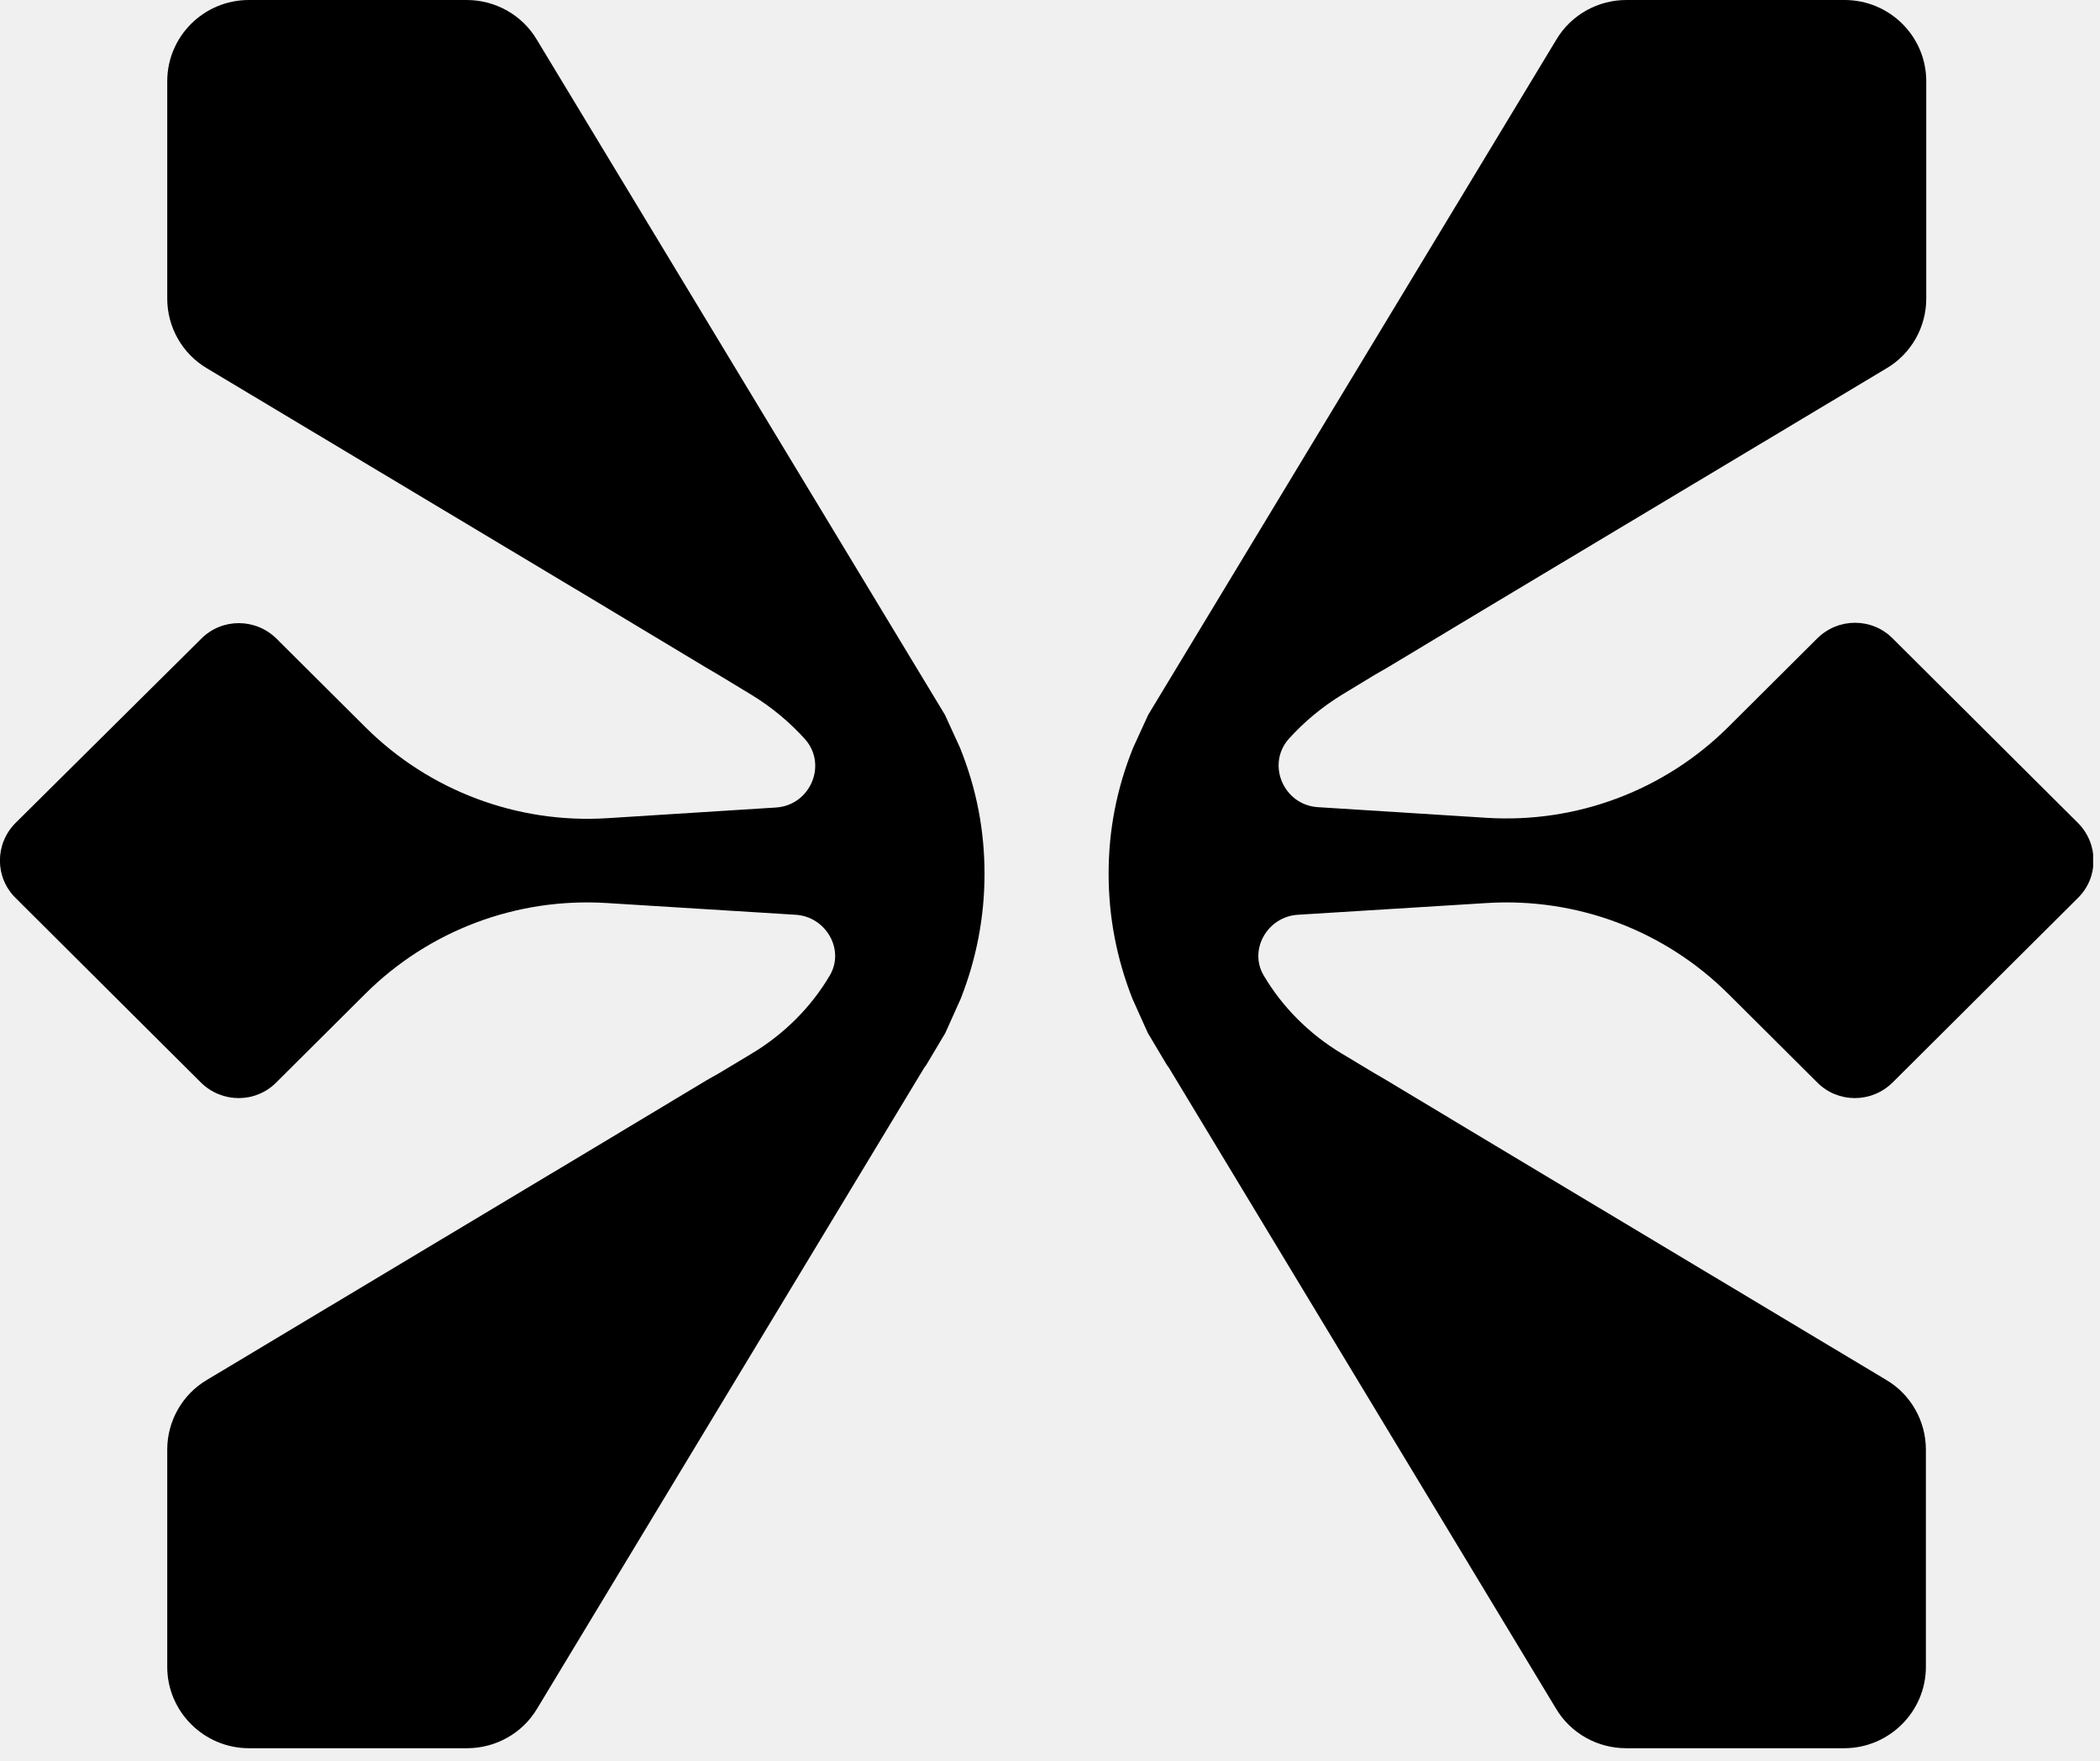
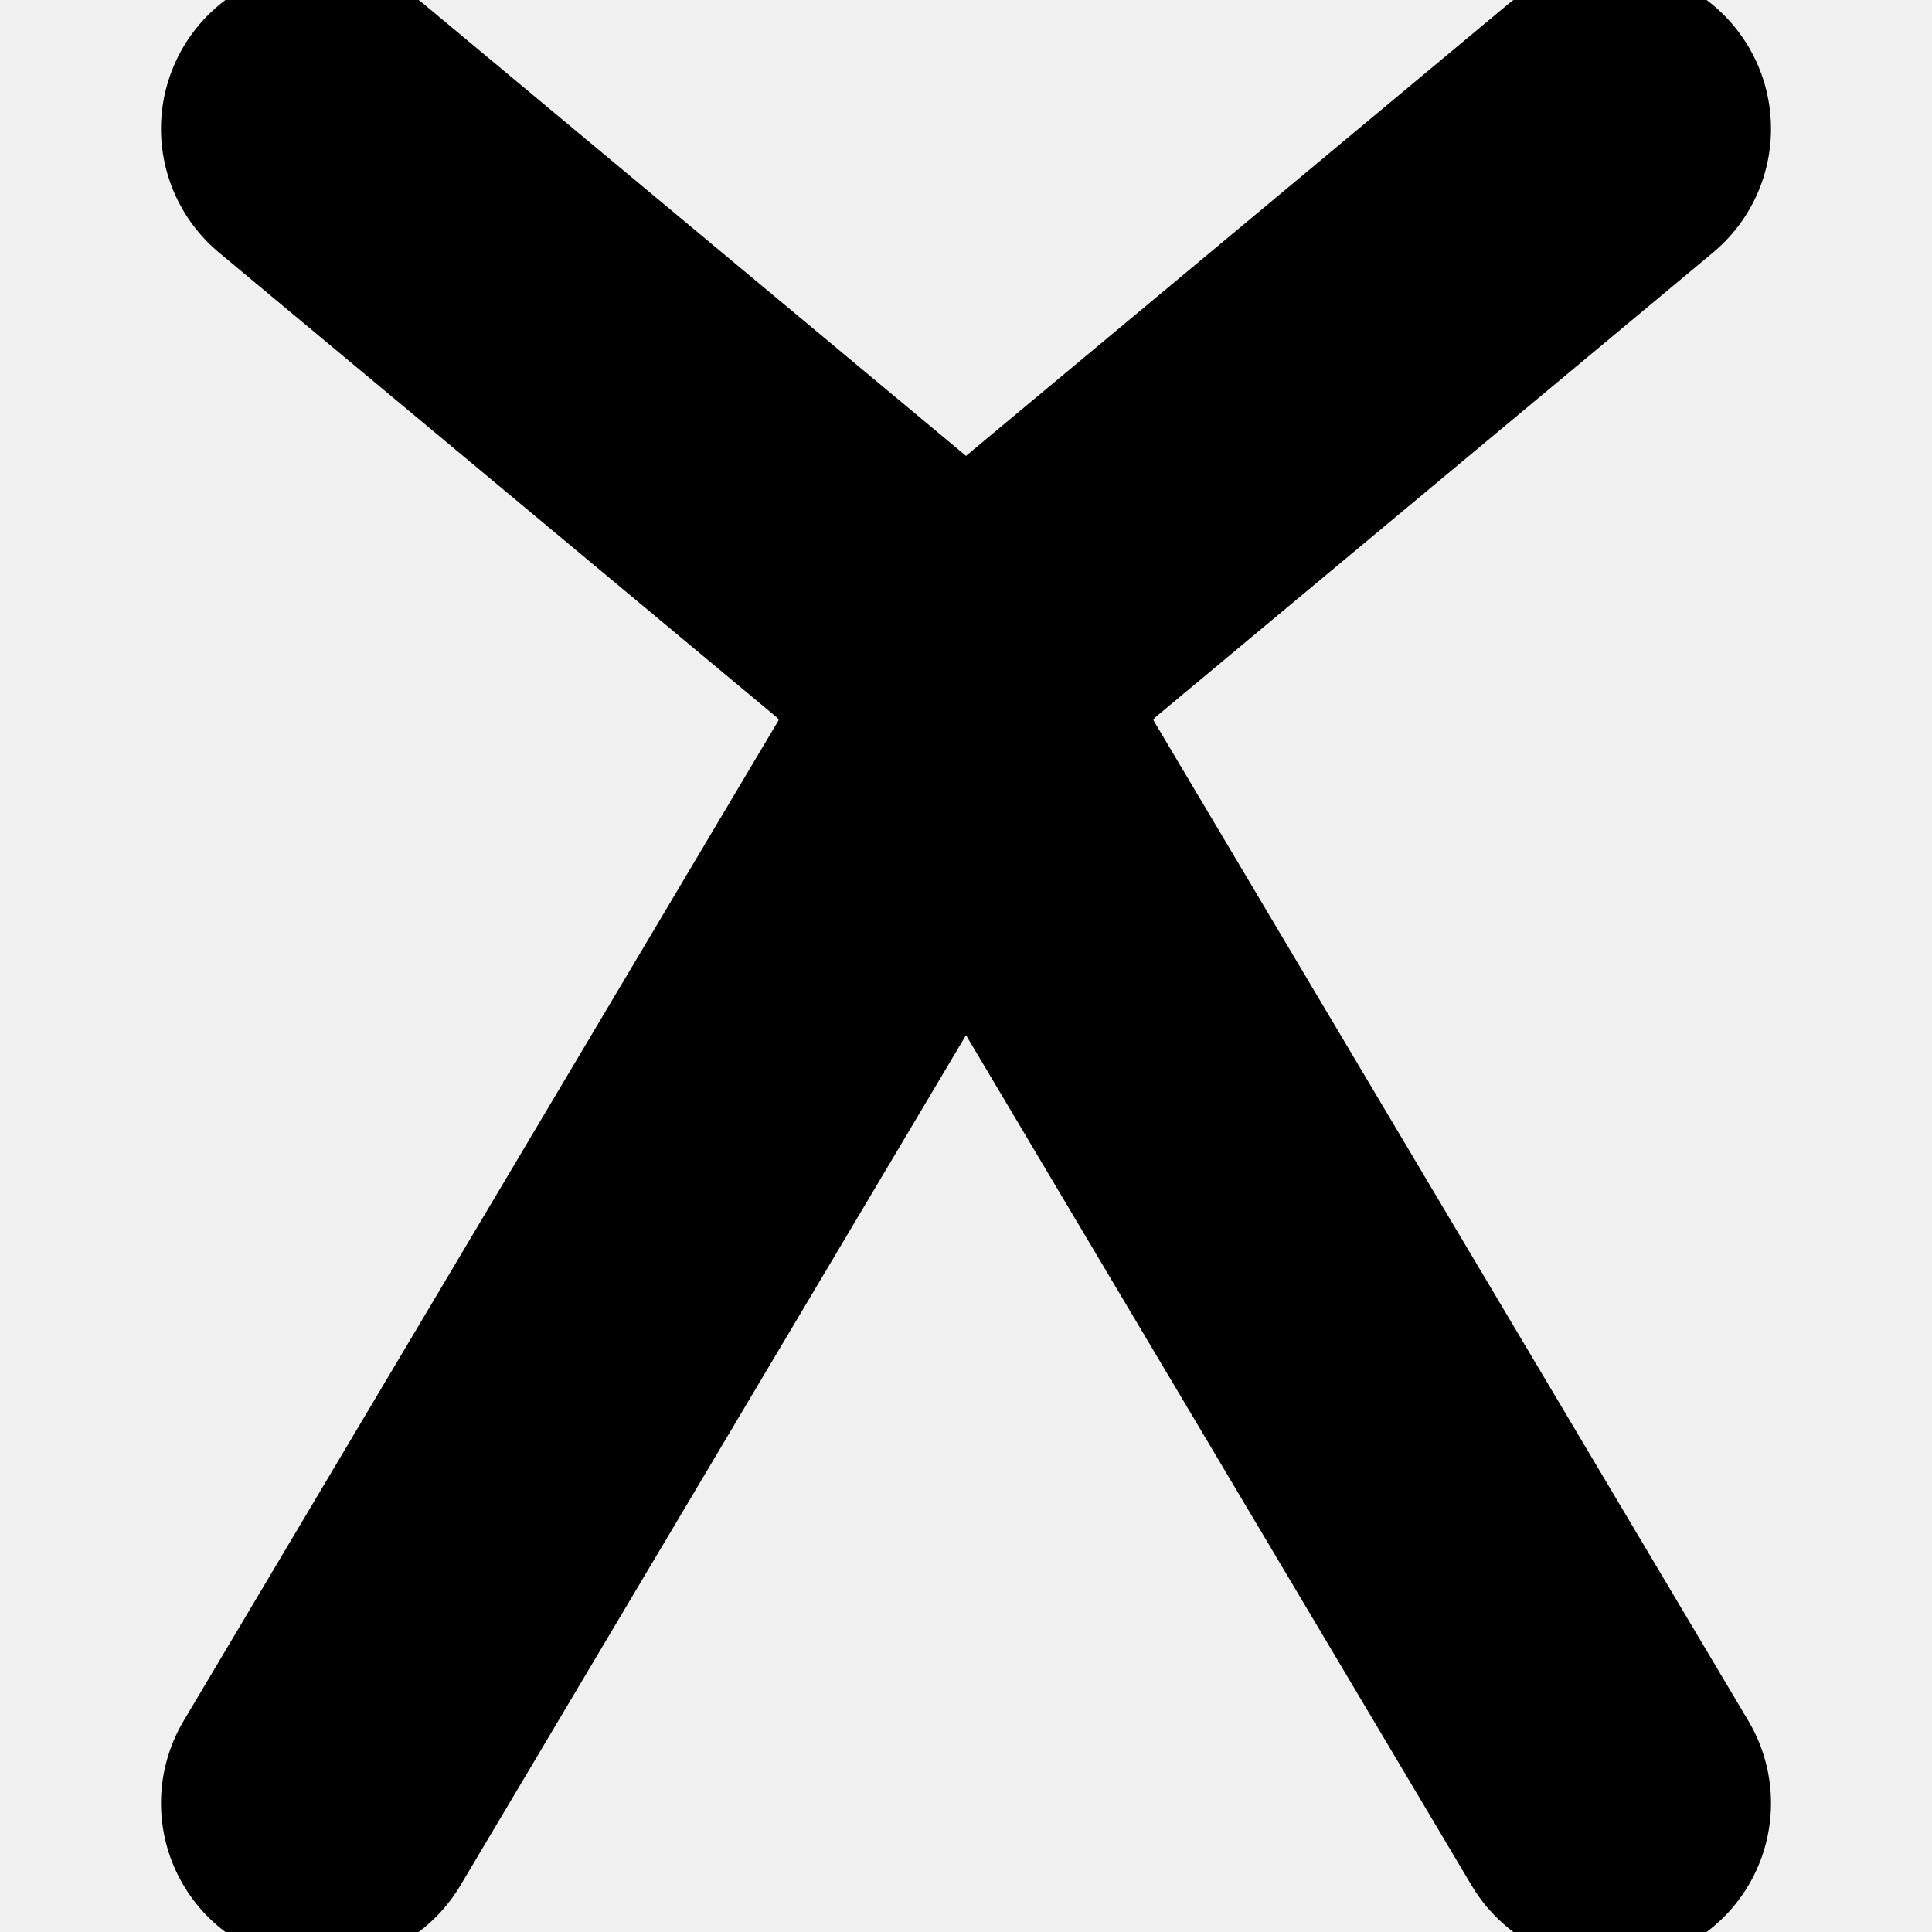
- <svg xmlns="http://www.w3.org/2000/svg" width="124" height="104" viewBox="0 0 124 104" fill="none">
-   <g clip-path="url(#clip0_5_7847)">
-     <path d="M41.69 63.824L35.268 67.684L12.212 81.506C10.76 82.365 9.875 83.939 9.875 85.617V98.453C9.875 101.095 12.044 103.256 14.697 103.256H27.583C29.267 103.256 30.846 102.375 31.709 100.928L54.596 63.027L54.681 62.922L55.818 61.014L56.723 59C57.65 56.651 58.134 54.176 58.134 51.617C58.134 49.059 57.671 46.605 56.681 44.151L55.797 42.221L31.689 2.328C30.825 0.881 29.246 0 27.562 0H14.697C12.044 0 9.875 2.139 9.875 4.803V17.639C9.875 19.317 10.76 20.89 12.212 21.75L35.247 35.551L41.732 39.452L42.448 39.872L44.385 41.046C45.585 41.781 46.638 42.661 47.543 43.668C48.87 45.178 47.838 47.569 45.816 47.695L35.857 48.325C30.552 48.66 25.351 46.709 21.582 42.955L16.339 37.733C15.097 36.495 13.097 36.495 11.876 37.733L0.927 48.597C-0.315 49.835 -0.315 51.827 0.927 53.044L11.854 63.929C13.097 65.167 15.097 65.167 16.318 63.929L21.561 58.707C25.33 54.952 30.509 53.002 35.836 53.337L46.975 54.029C48.764 54.134 49.901 56.085 48.996 57.616C47.922 59.441 46.343 61.056 44.385 62.23L42.427 63.405" fill="black" />
-     <path d="M81.189 39.851L79.252 41.026C78.052 41.76 76.999 42.641 76.094 43.647C74.767 45.157 75.799 47.548 77.82 47.674L87.779 48.303C93.085 48.639 98.286 46.688 102.055 42.934L107.298 37.712C108.54 36.474 110.54 36.474 111.761 37.712L122.689 48.597C123.931 49.835 123.931 51.827 122.689 53.044L111.761 63.929C110.519 65.167 108.519 65.167 107.298 63.929L102.055 58.707C98.286 54.952 93.106 53.002 87.779 53.337L76.641 54.029C74.852 54.134 73.715 56.085 74.62 57.616C75.694 59.441 77.273 61.056 79.231 62.23L81.189 63.405L81.905 63.824L88.327 67.684L111.382 81.506C112.835 82.365 113.719 83.939 113.719 85.617V98.453C113.719 101.095 111.551 103.256 108.898 103.256H96.012C94.328 103.256 92.749 102.375 91.885 100.928L68.998 63.027L68.914 62.922L67.777 61.014L66.872 59C65.945 56.651 65.461 54.176 65.461 51.617C65.461 49.059 65.924 46.605 66.914 44.151L67.798 42.221L91.906 2.328C92.769 0.881 94.349 0 96.033 0H108.919C111.572 0 113.741 2.139 113.741 4.803V17.639C113.741 19.317 112.856 20.89 111.403 21.75L88.369 35.551L81.884 39.452" fill="black" />
-   </g>
-   <defs>
-     <clipPath id="clip0_5_7847">
-       <rect width="123.594" height="103.256" fill="white" />
-     </clipPath>
-   </defs>
+ <svg xmlns="http://www.w3.org/2000/svg" width="300" height="300" viewBox="0 0 300 300" fill="none">
+   <path d="M 50 20 L 140 95 L 250 280" stroke="currentColor" stroke-width="50" stroke-linecap="round" stroke-linejoin="round" fill="none" />
+   <path d="M 250 20 L 160 95 L 50 280" stroke="currentColor" stroke-width="50" stroke-linecap="round" stroke-linejoin="round" fill="none" />
</svg>
